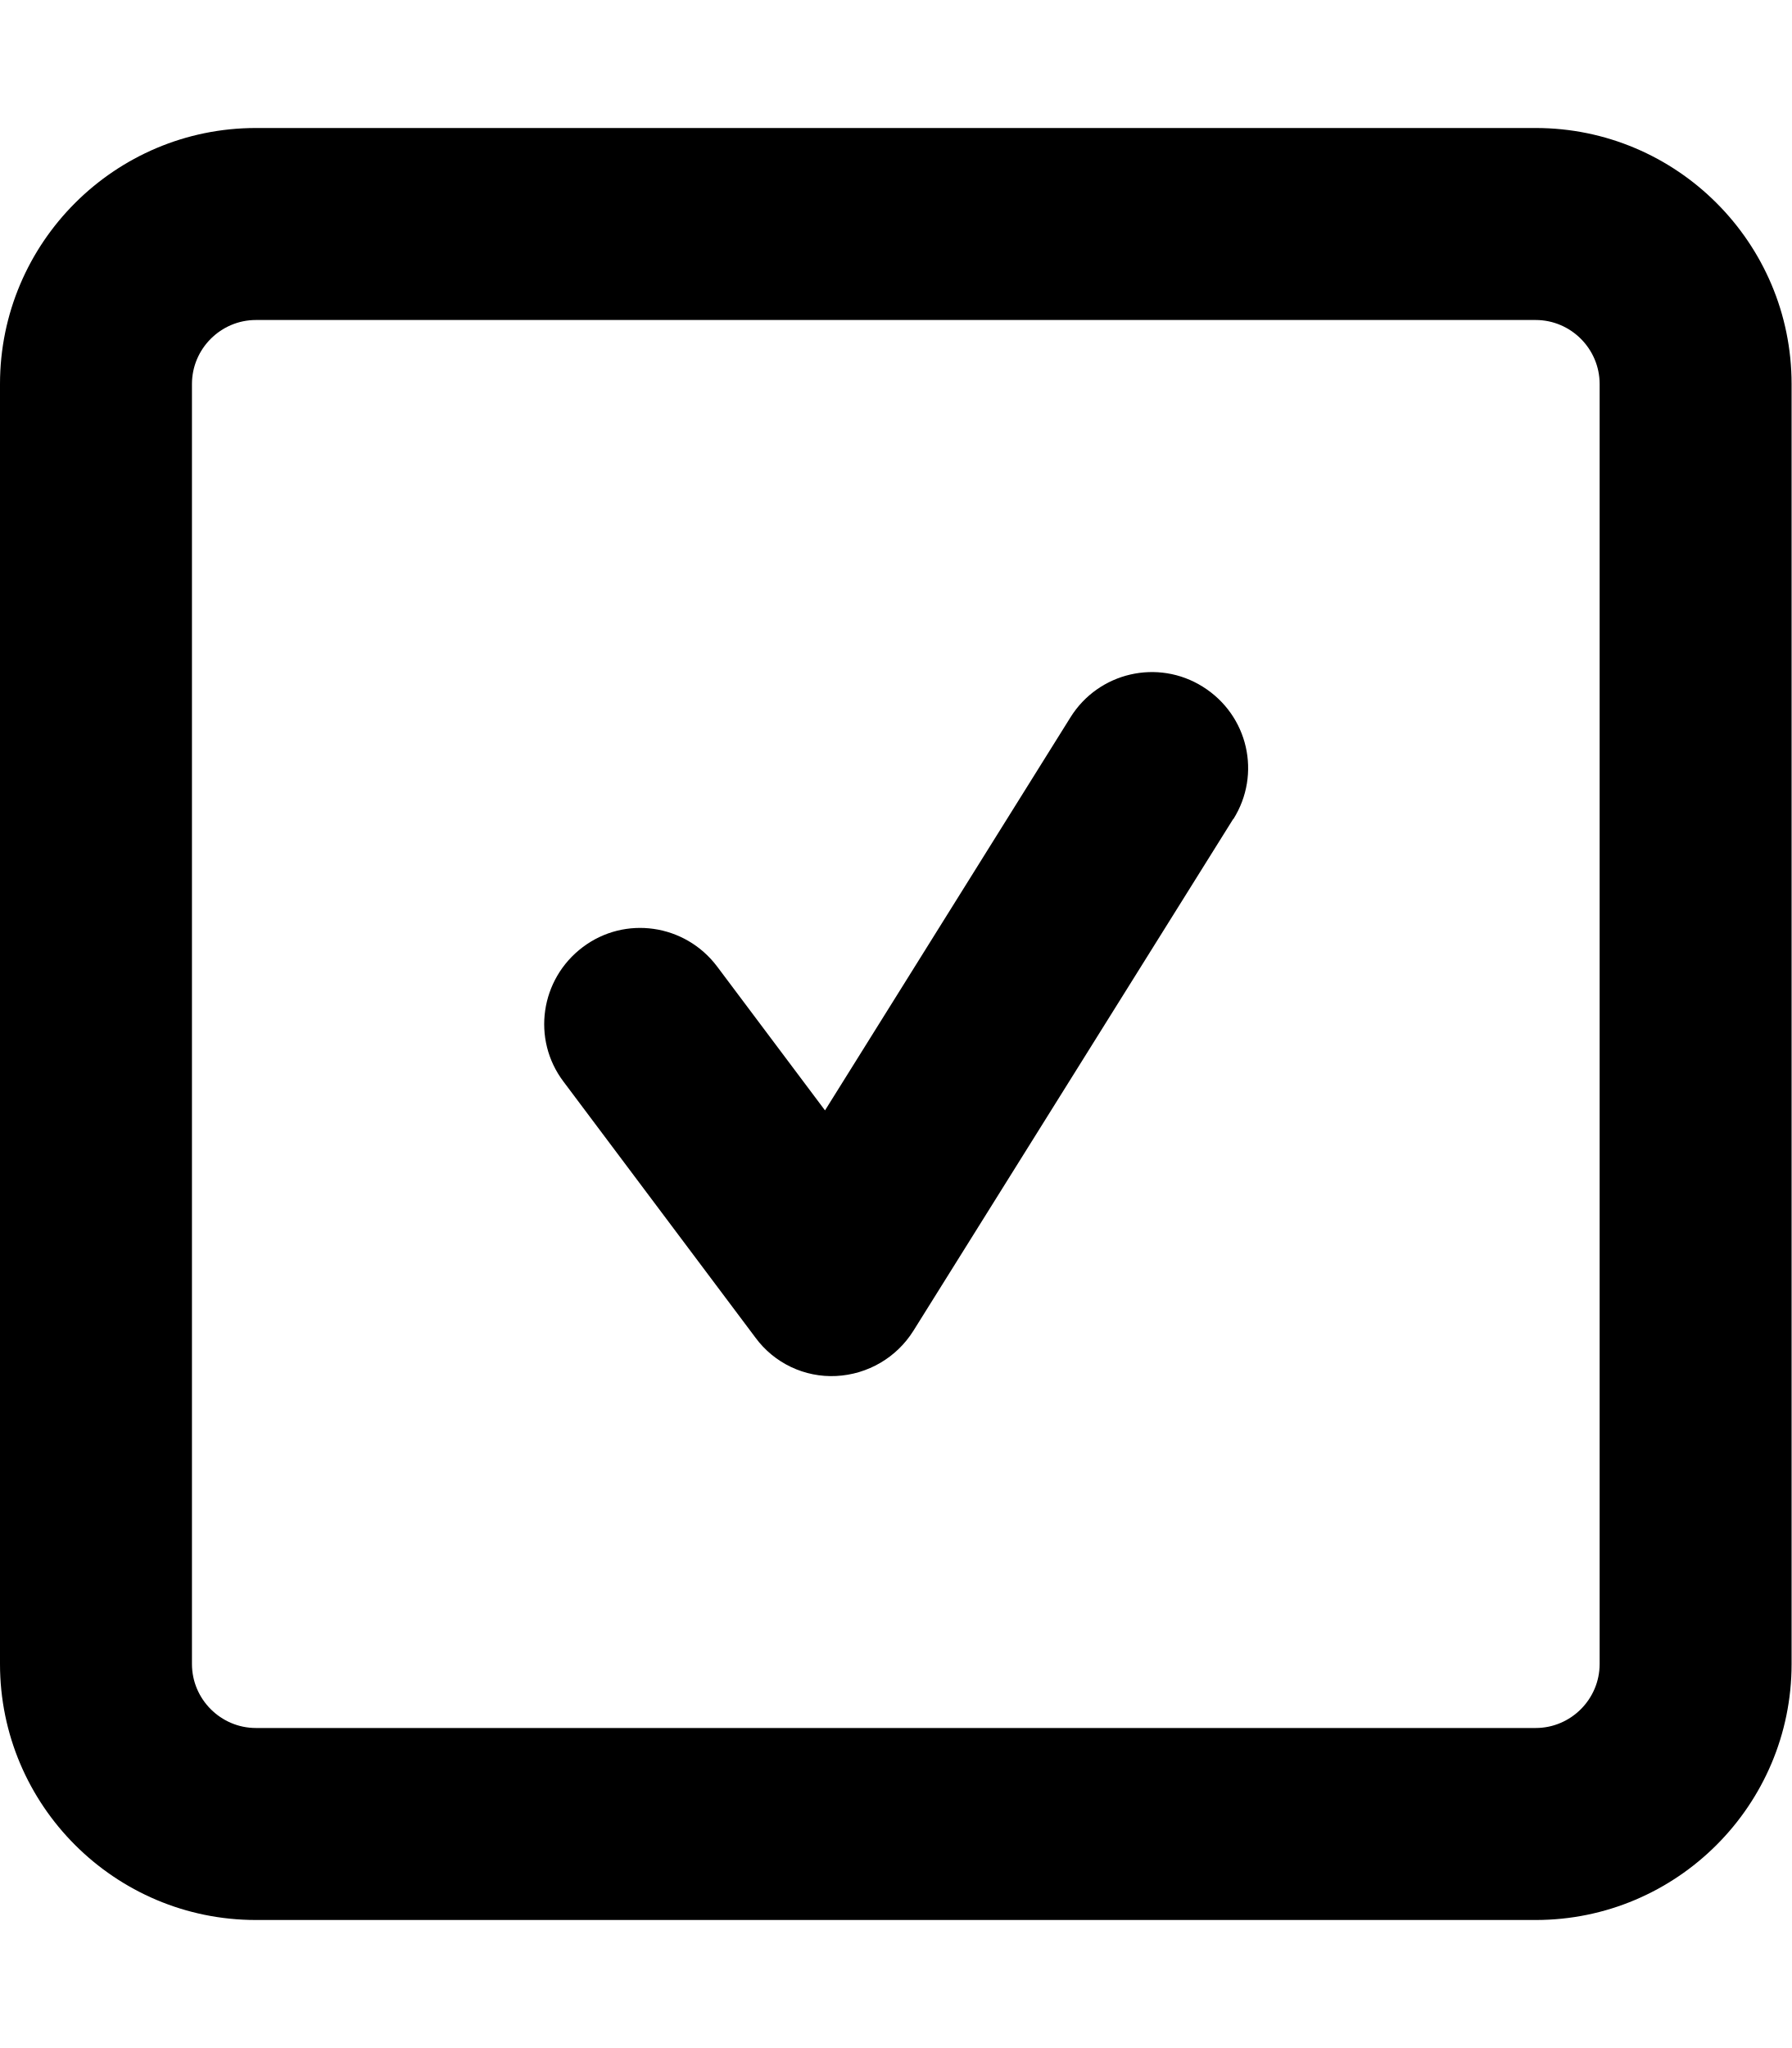
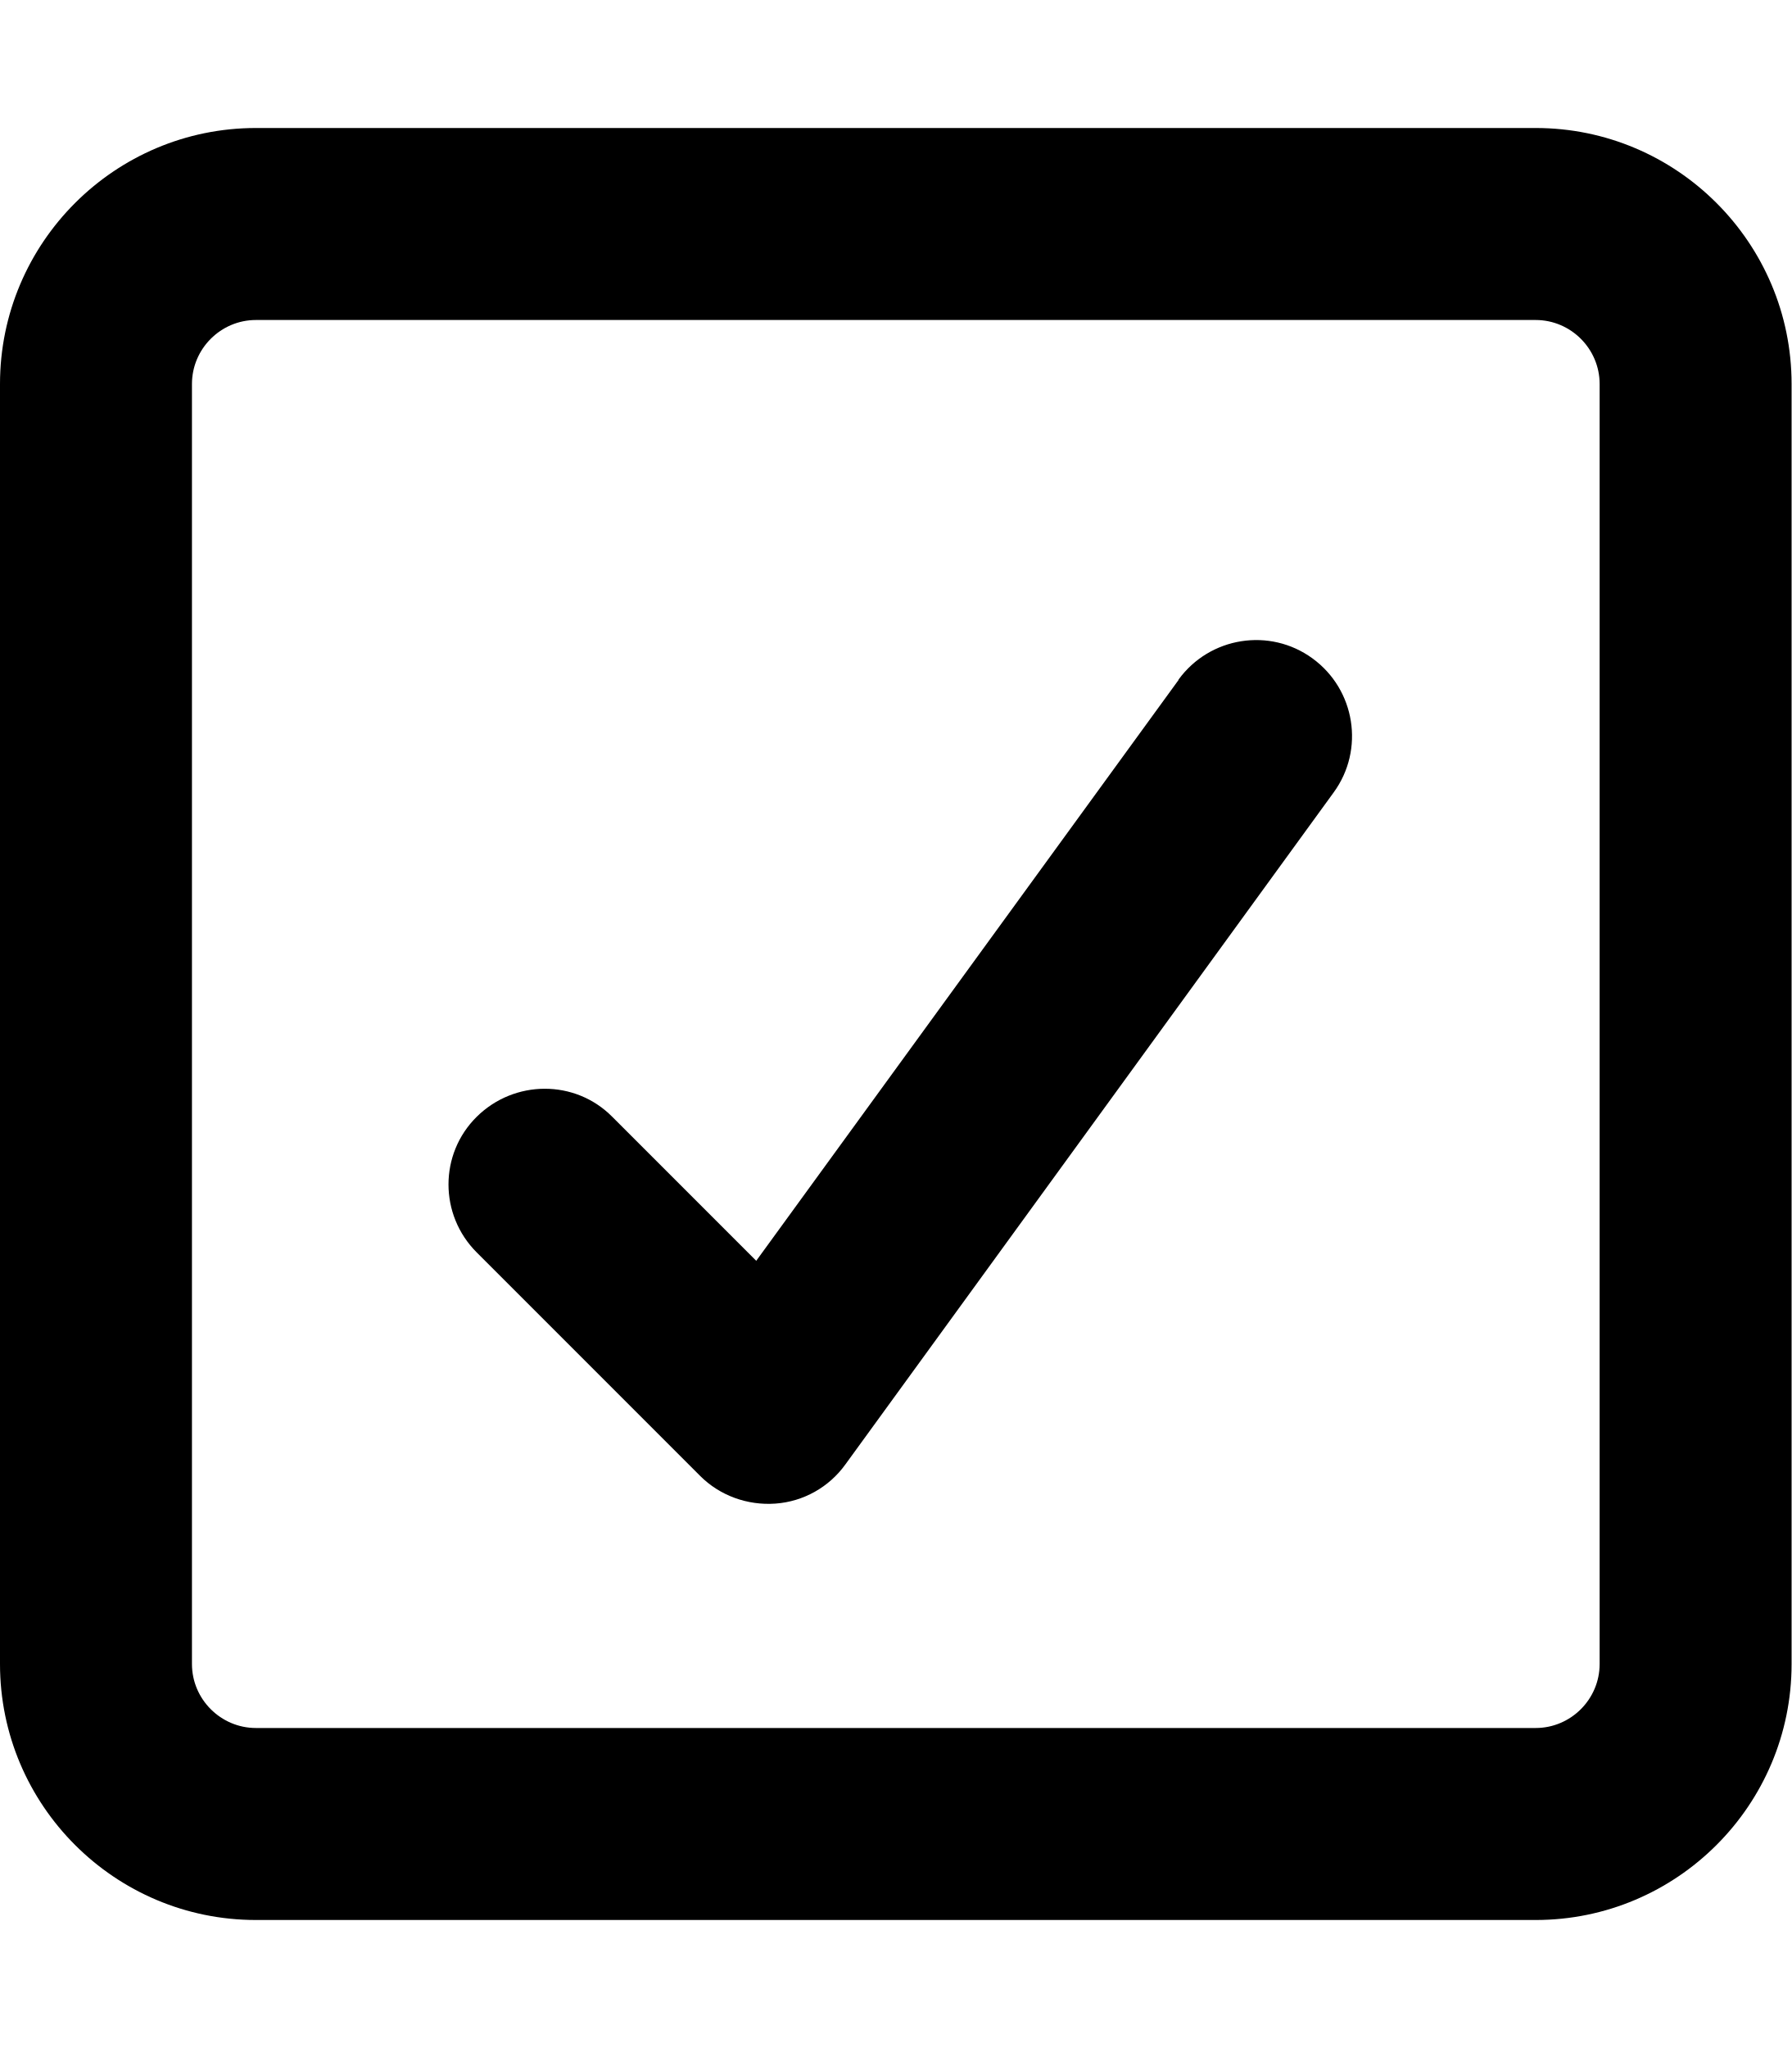
<svg xmlns="http://www.w3.org/2000/svg" viewBox="0 0 448 512">
-   <path fill="currentColor" d="M64 80c-8.8 0-16 7.2-16 16l0 320c0 8.8 7.2 16 16 16l320 0c8.8 0 16-7.2 16-16l0-320c0-8.8-7.2-16-16-16L64 80zM0 96C0 60.7 28.7 32 64 32l320 0c35.3 0 64 28.7 64 64l0 320c0 35.3-28.7 64-64 64L64 480c-35.3 0-64-28.7-64-64L0 96zM308.4 204.7l-80 128c-4.2 6.7-11.4 10.9-19.3 11.3s-15.5-3.2-20.2-9.6l-48-64c-8-10.6-5.8-25.6 4.8-33.6s25.6-5.8 33.6 4.8l27 36 61.4-98.3c7-11.2 21.8-14.7 33.1-7.6s14.7 21.8 7.6 33.1z" />
+   <path fill="currentColor" d="M384 32c35.3 0 64 28.7 64 64l0 320c0 35.3-28.7 64-64 64L64 480c-35.3 0-64-28.7-64-64L0 96C0 60.7 28.7 32 64 32l320 0zM64 80c-8.8 0-16 7.2-16 16l0 320c0 8.8 7.2 16 16 16l320 0c8.8 0 16-7.2 16-16l0-320c0-8.8-7.2-16-16-16L64 80zm230.7 89.9c7.8-10.7 22.8-13.1 33.5-5.3 10.7 7.8 13.1 22.8 5.3 33.5L211.4 366.1c-4.1 5.7-10.5 9.3-17.5 9.8-7 .5-13.9-2-18.8-6.9l-55.9-55.9c-9.4-9.4-9.4-24.6 0-33.9s24.6-9.4 33.9 0l36 36 105.6-145.2z" />
</svg>
